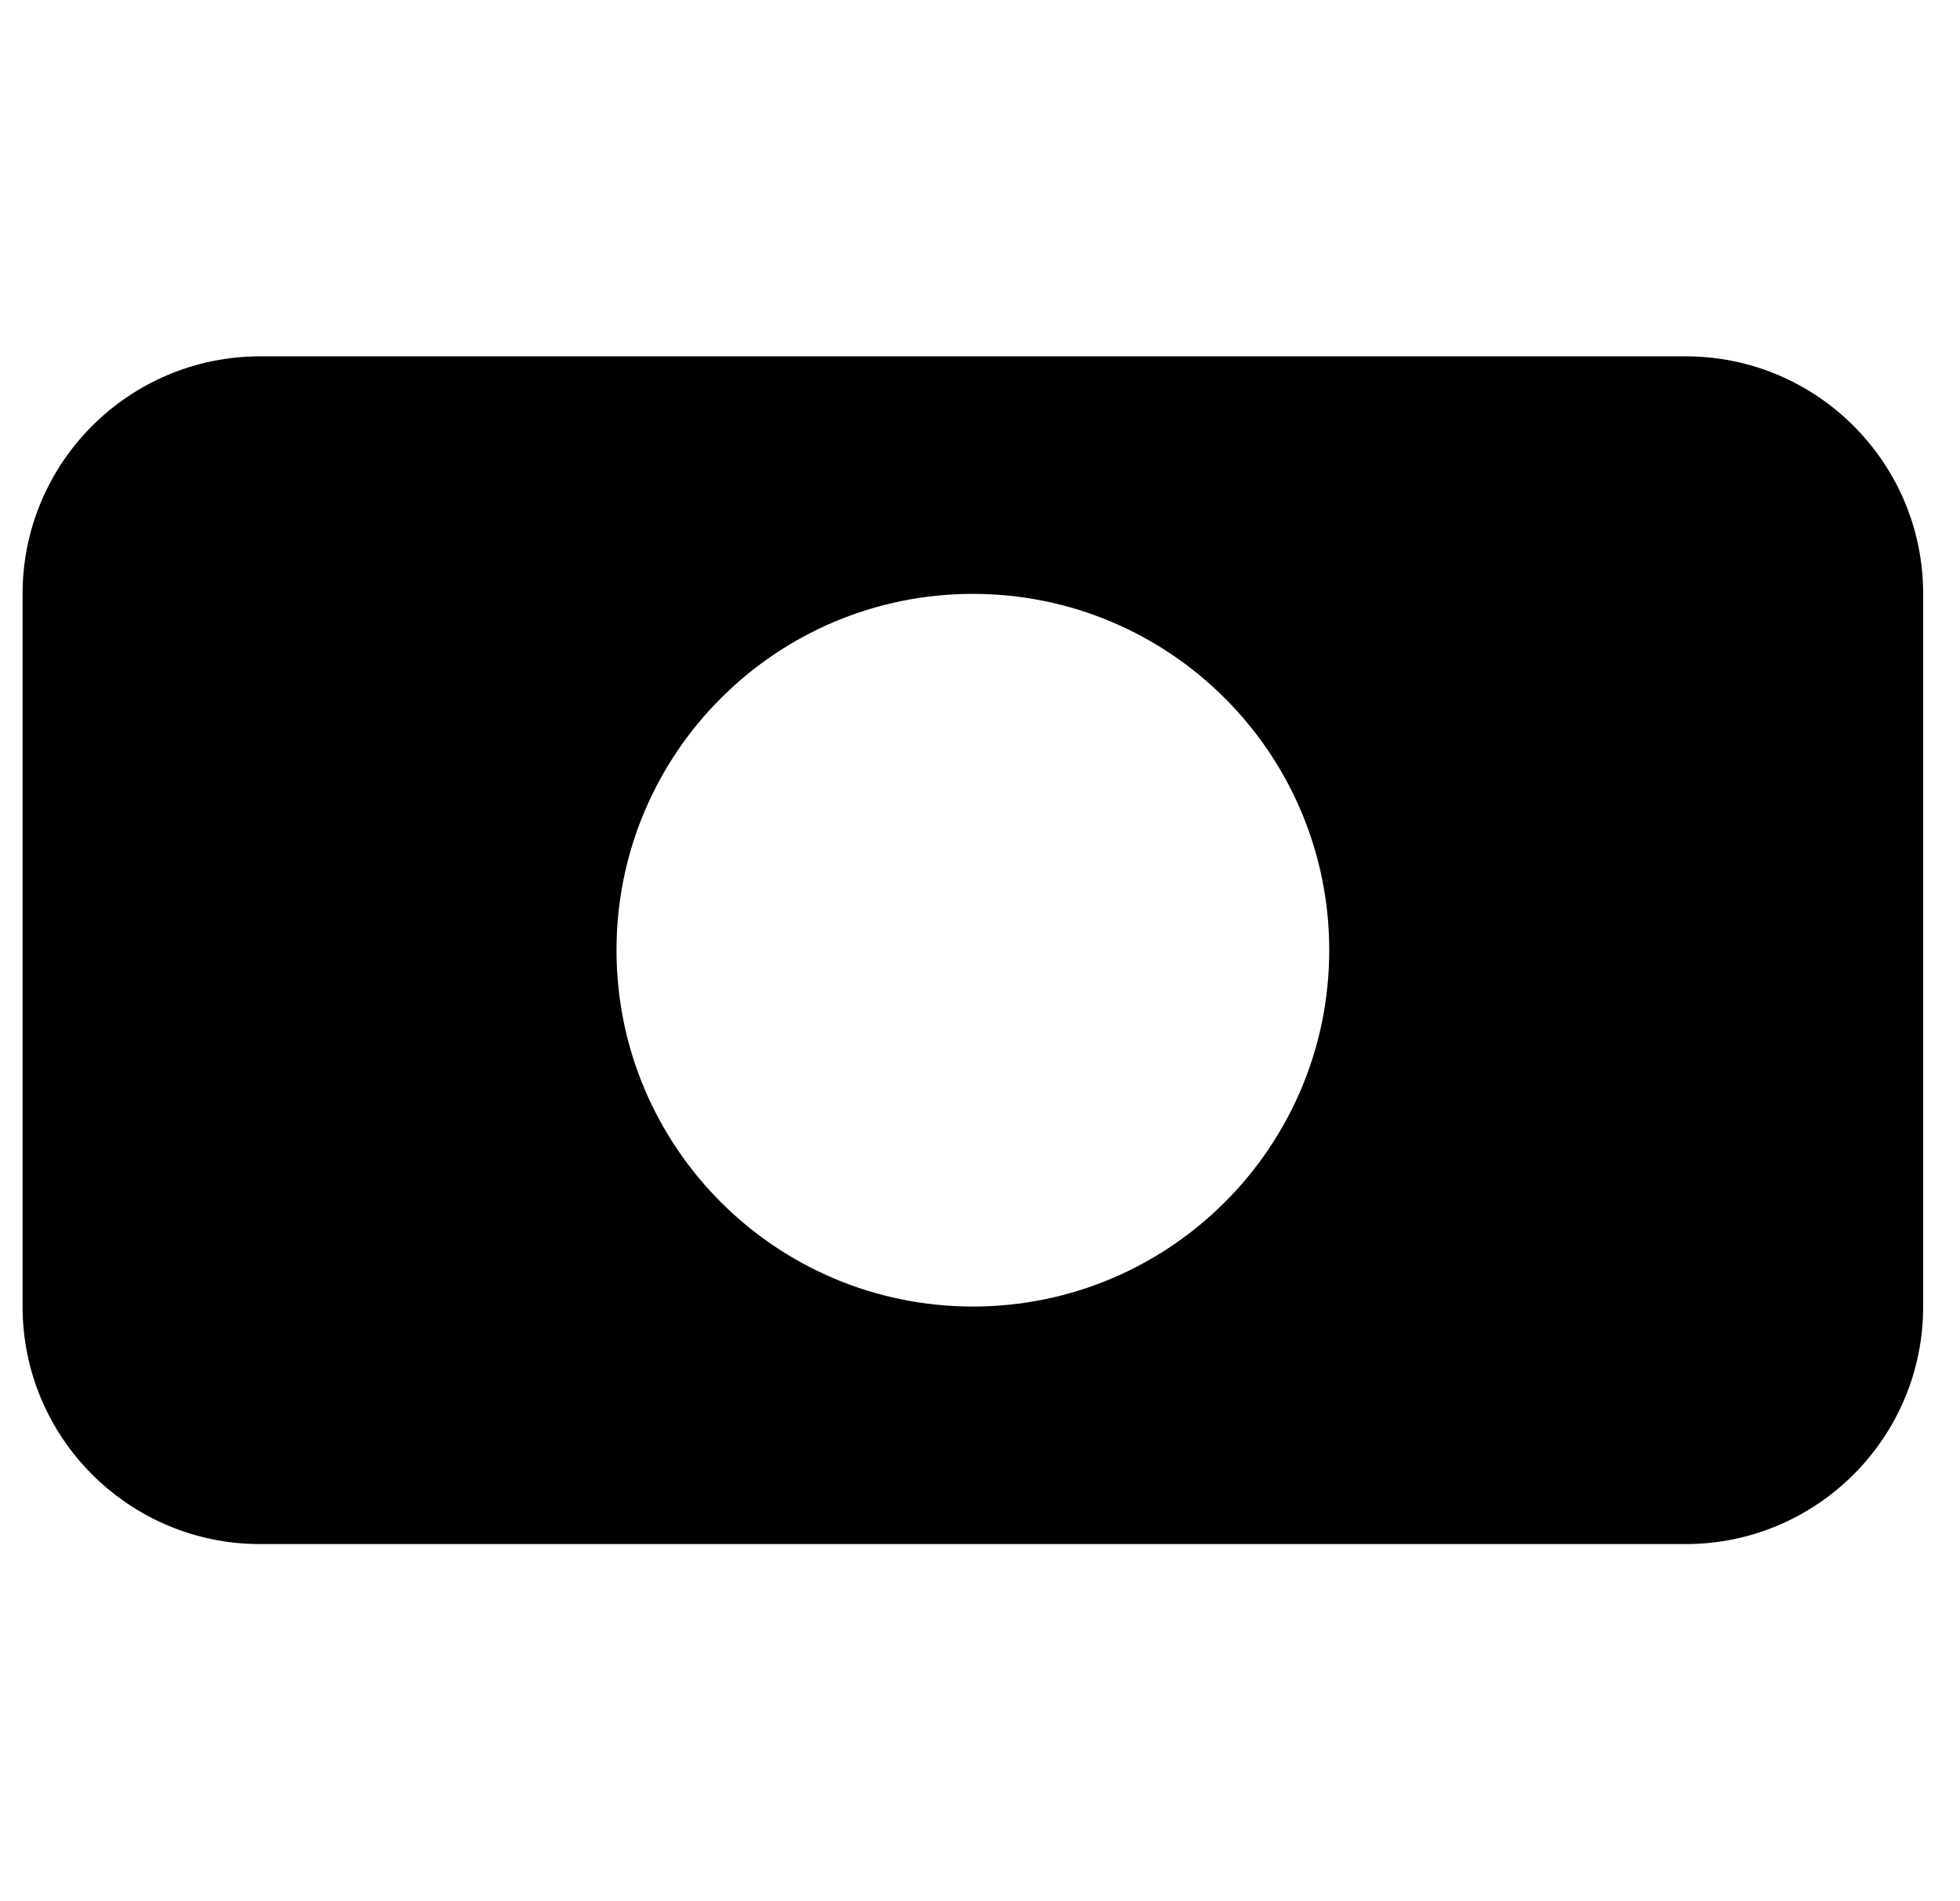
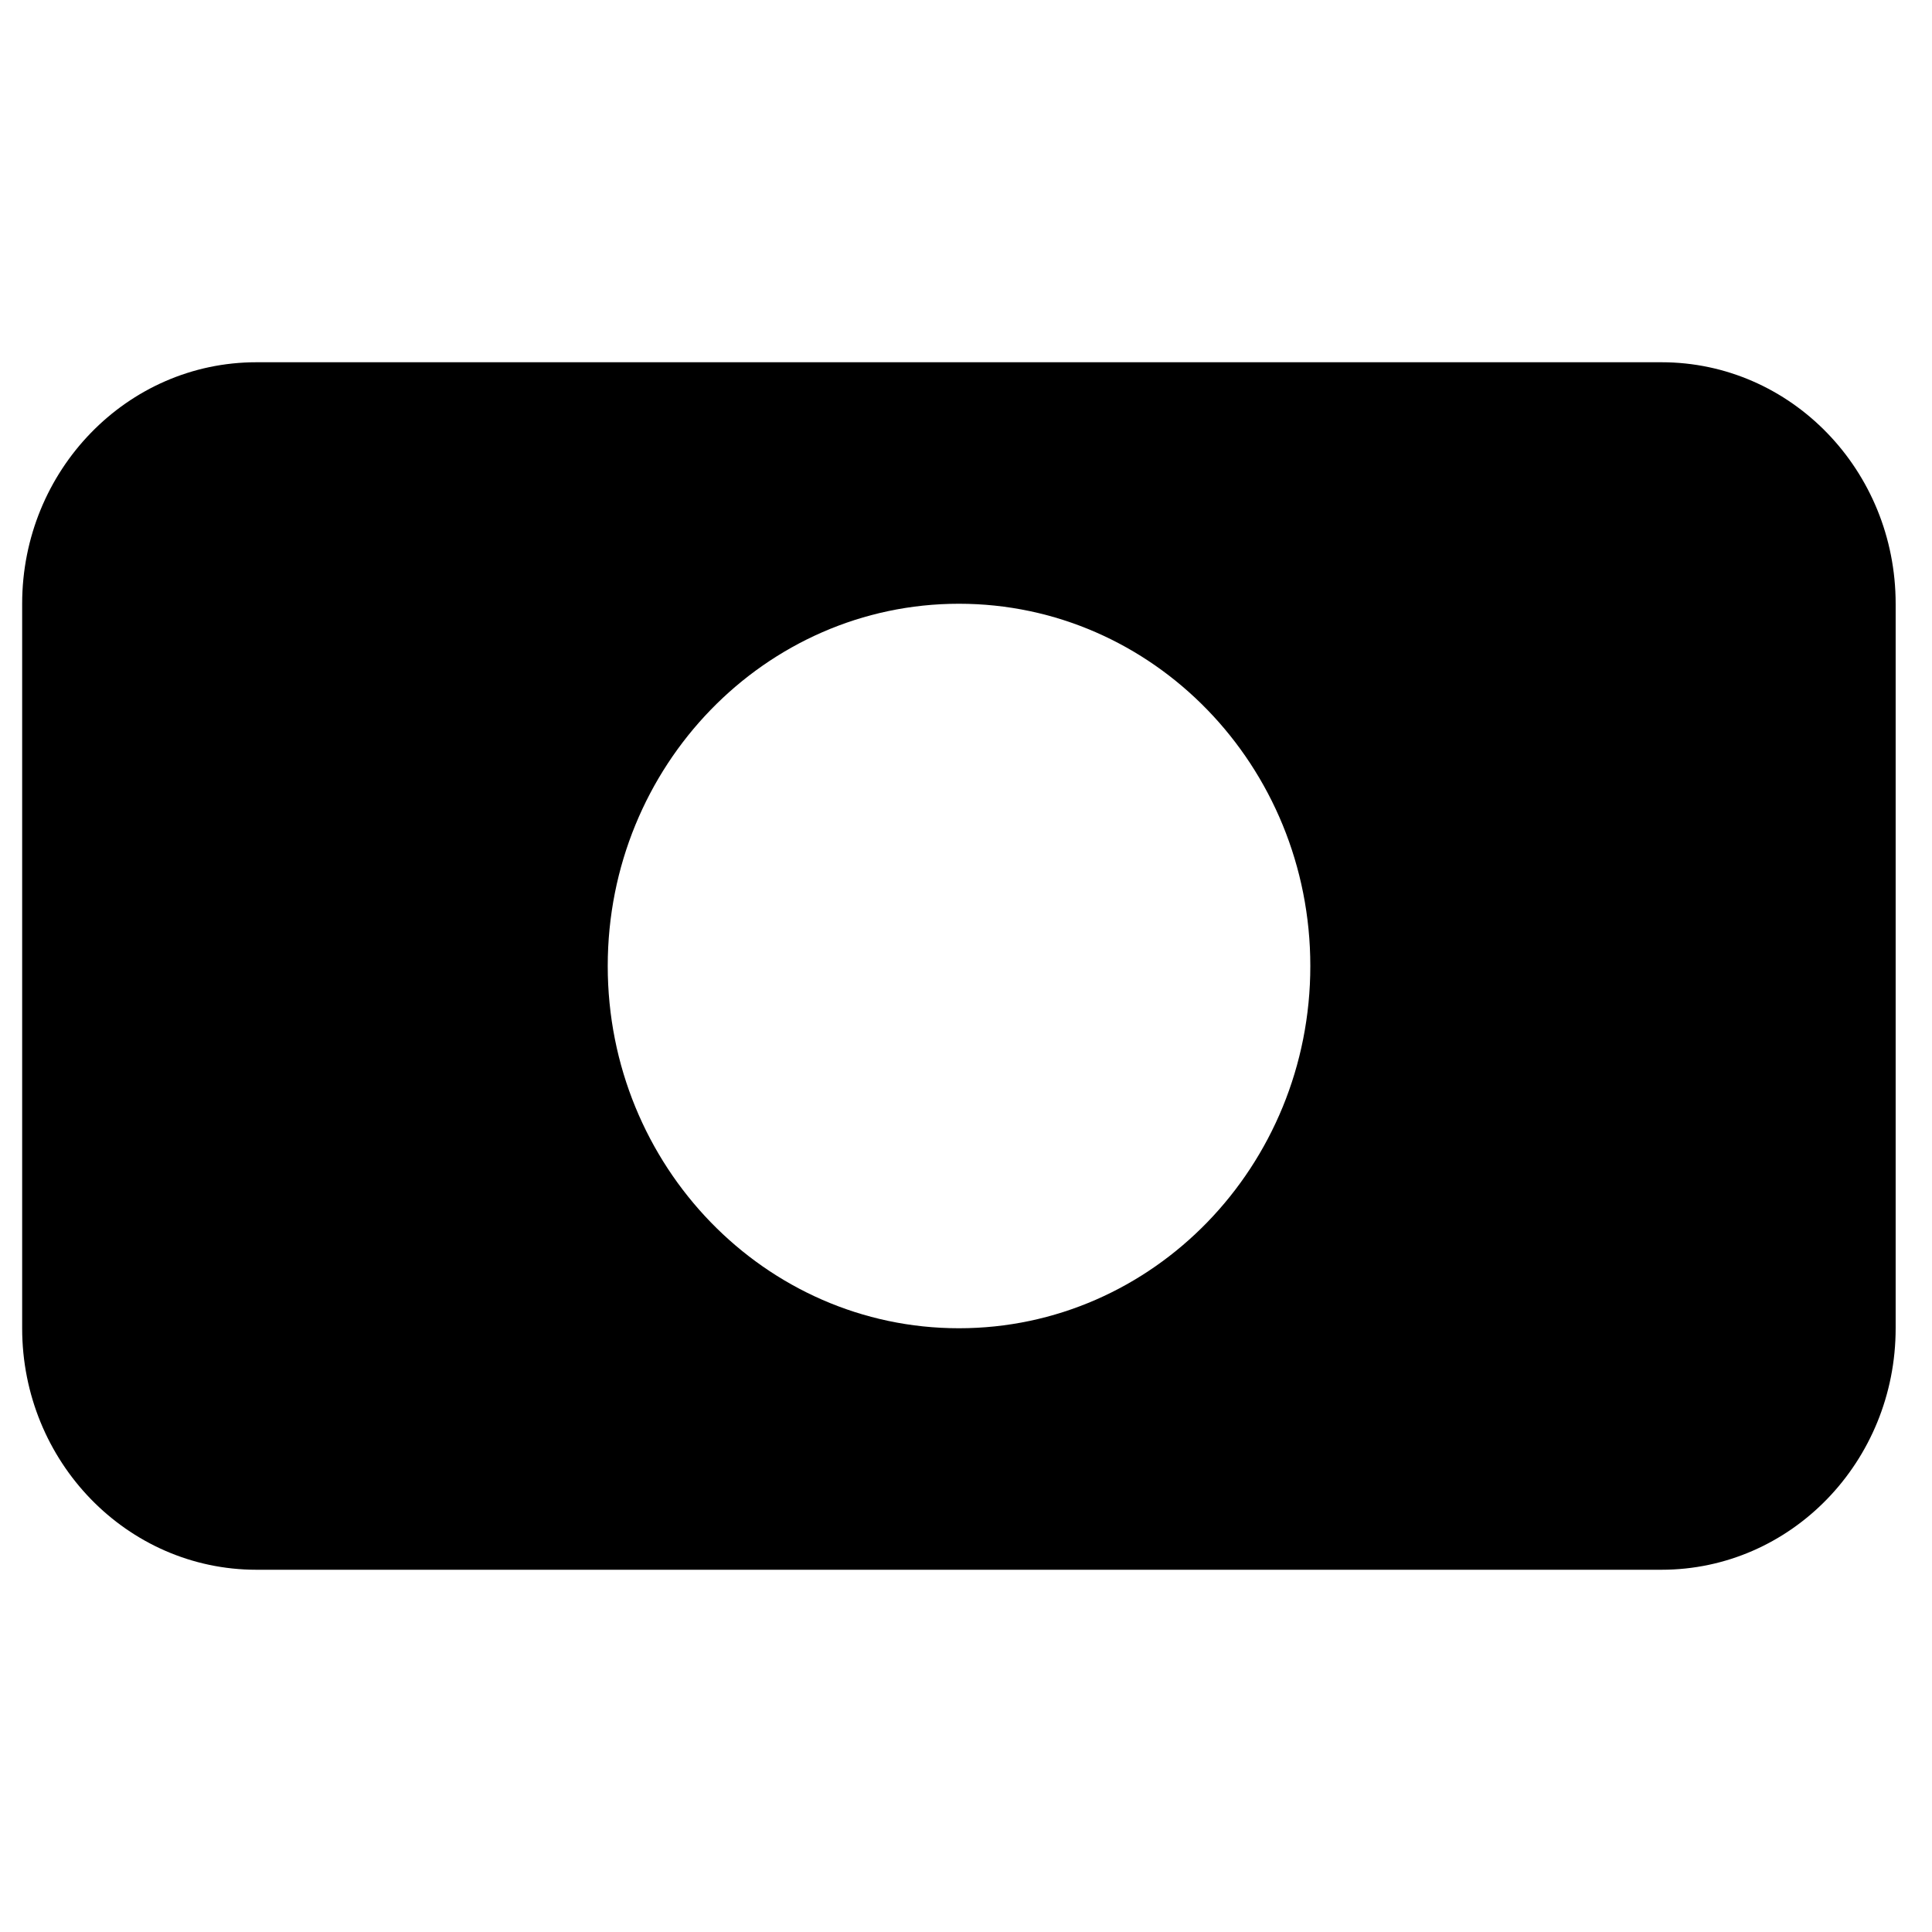
- <svg xmlns="http://www.w3.org/2000/svg" viewBox="0 0 33 32">
-   <g id="Name=Stadspas">
-     <path id="Combined Shape" fill-rule="evenodd" clip-rule="evenodd" d="M4.38 6C2.171 6 0.38 7.791 0.38 10V22C0.38 24.209 2.171 26 4.38 26H28.38C30.589 26 32.38 24.209 32.38 22V10C32.38 7.791 30.589 6 28.38 6H4.38ZM16.38 22C19.694 22 22.38 19.314 22.38 16C22.38 12.686 19.694 10 16.38 10C13.066 10 10.38 12.686 10.38 16C10.38 19.314 13.066 22 16.38 22Z" />
-   </g>
+ <svg xmlns="http://www.w3.org/2000/svg" viewBox="0 0 32 32" fill-rule="evenodd">
+   <path d="M4.246 6C2.106 6 .367 7.79.367 10v12c0 2.21 1.738 4 3.88 4H27.52c2.144 0 3.878-1.79 3.878-4V10c0-2.21-1.734-4-3.878-4Zm11.637 16c3.215 0 5.82-2.688 5.82-6 0-3.313-2.605-6-5.82-6-3.211 0-5.817 2.688-5.817 6 0 3.313 2.606 6 5.817 6Zm0 0" />
</svg>
